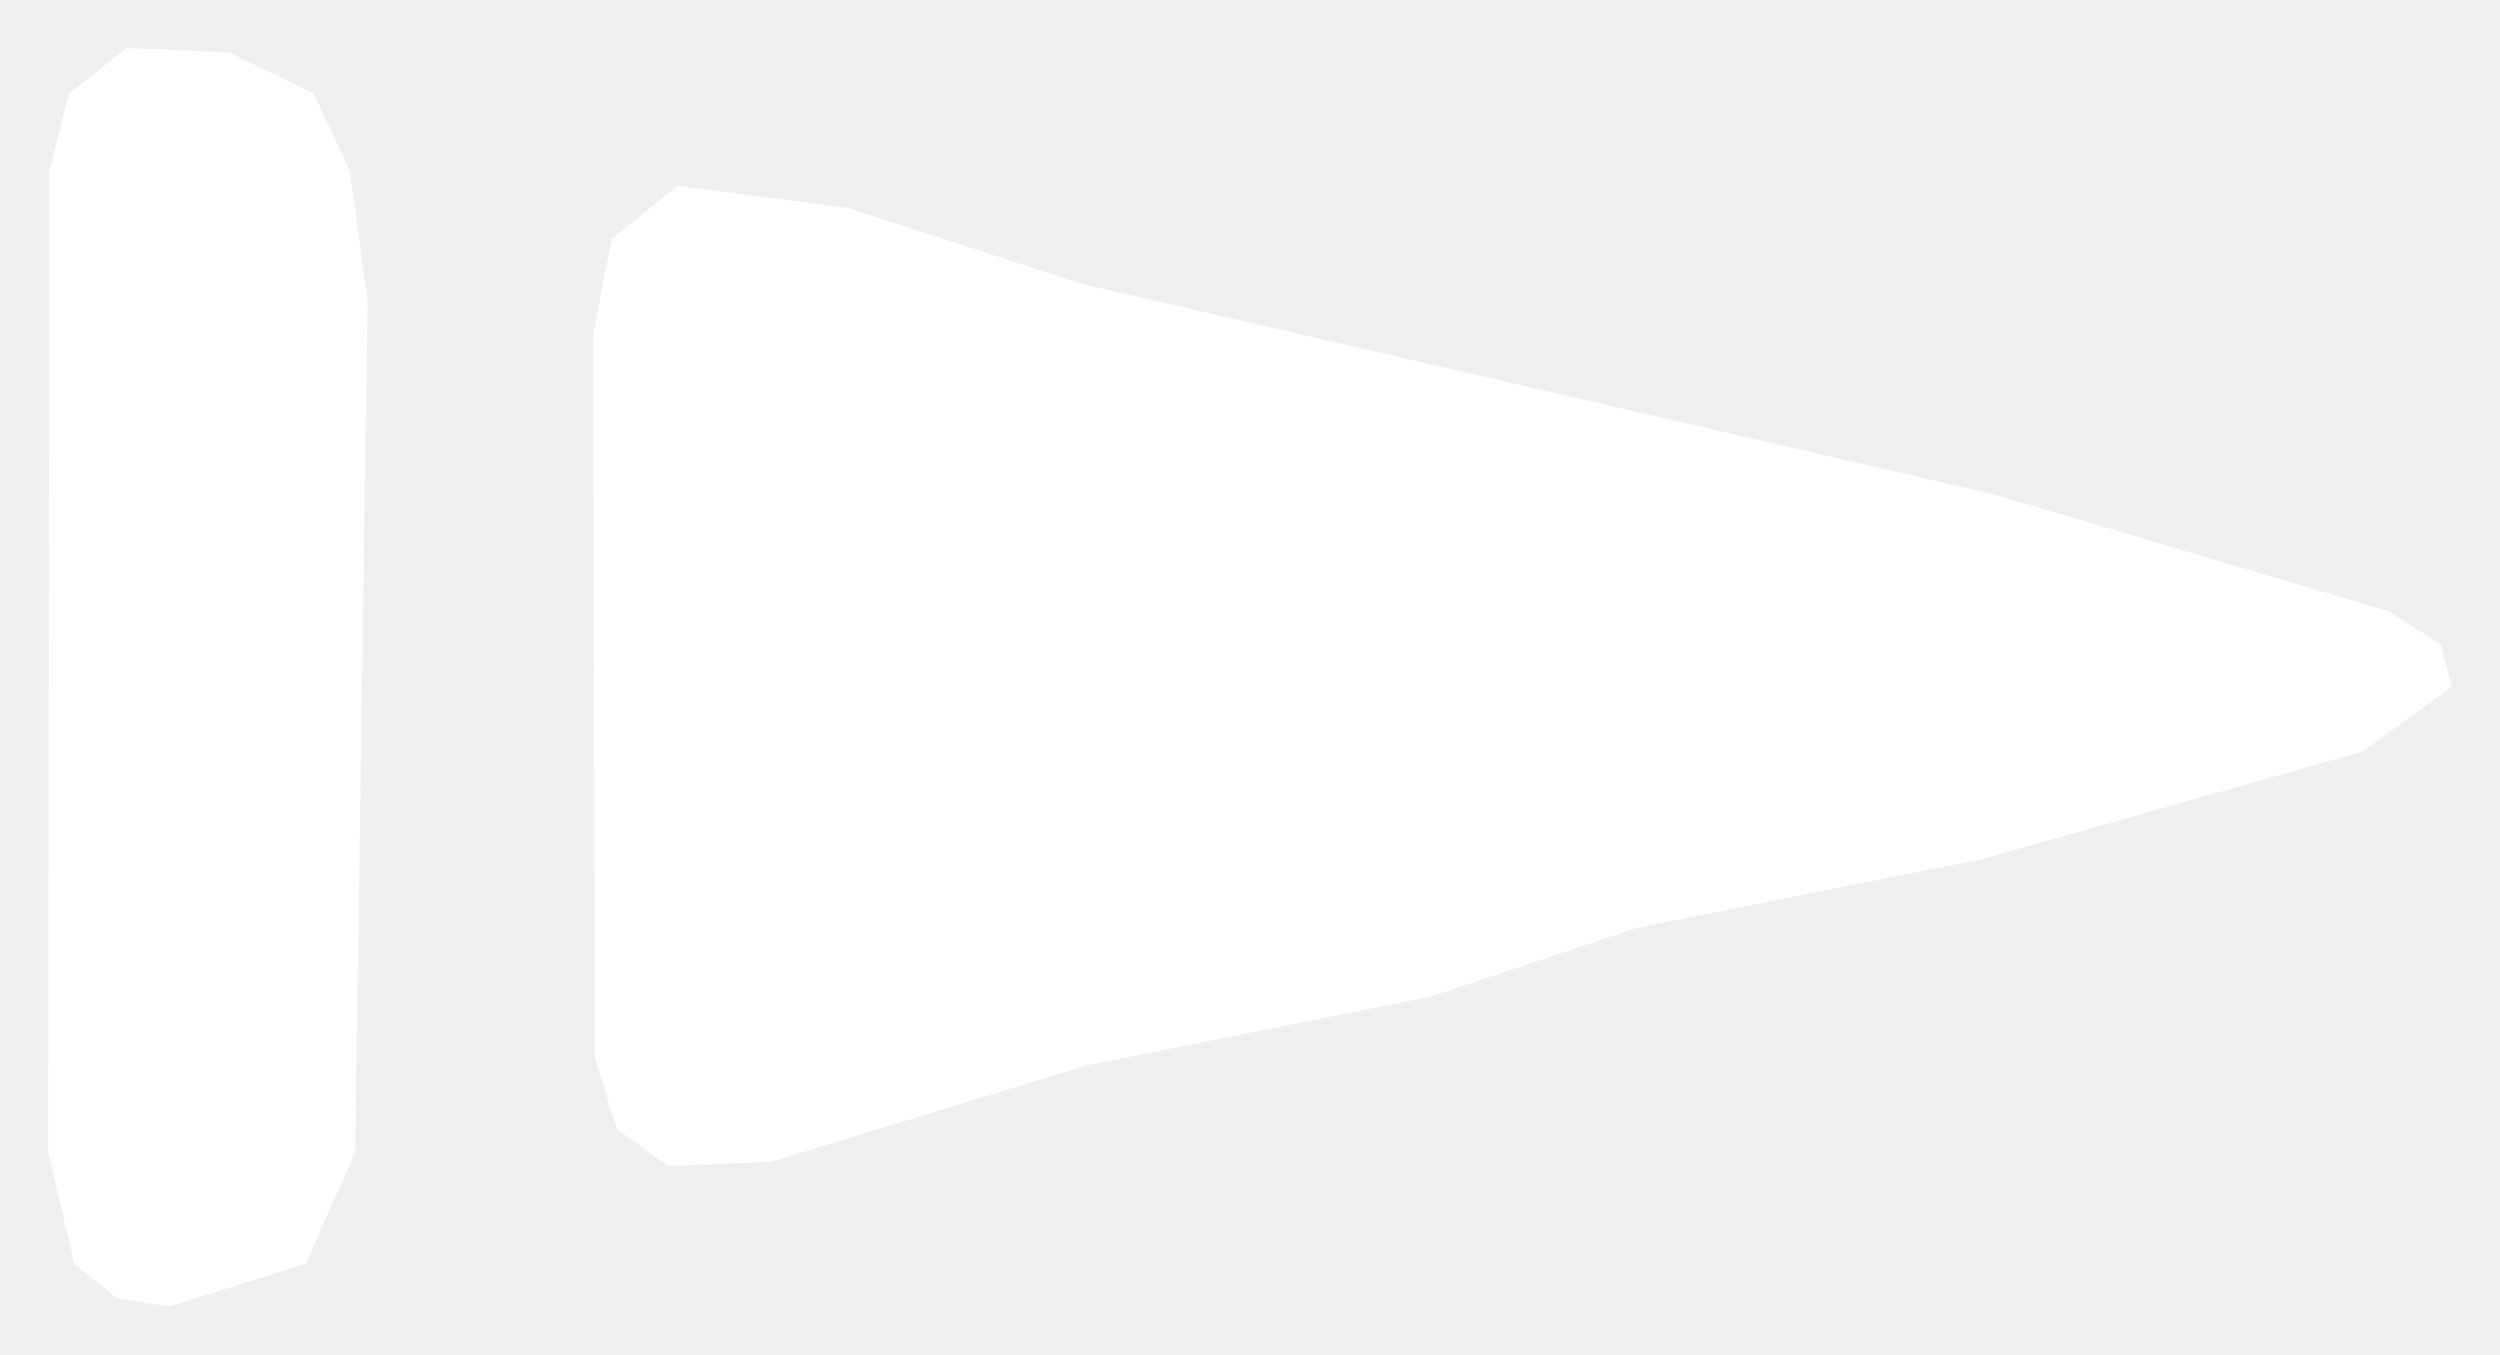
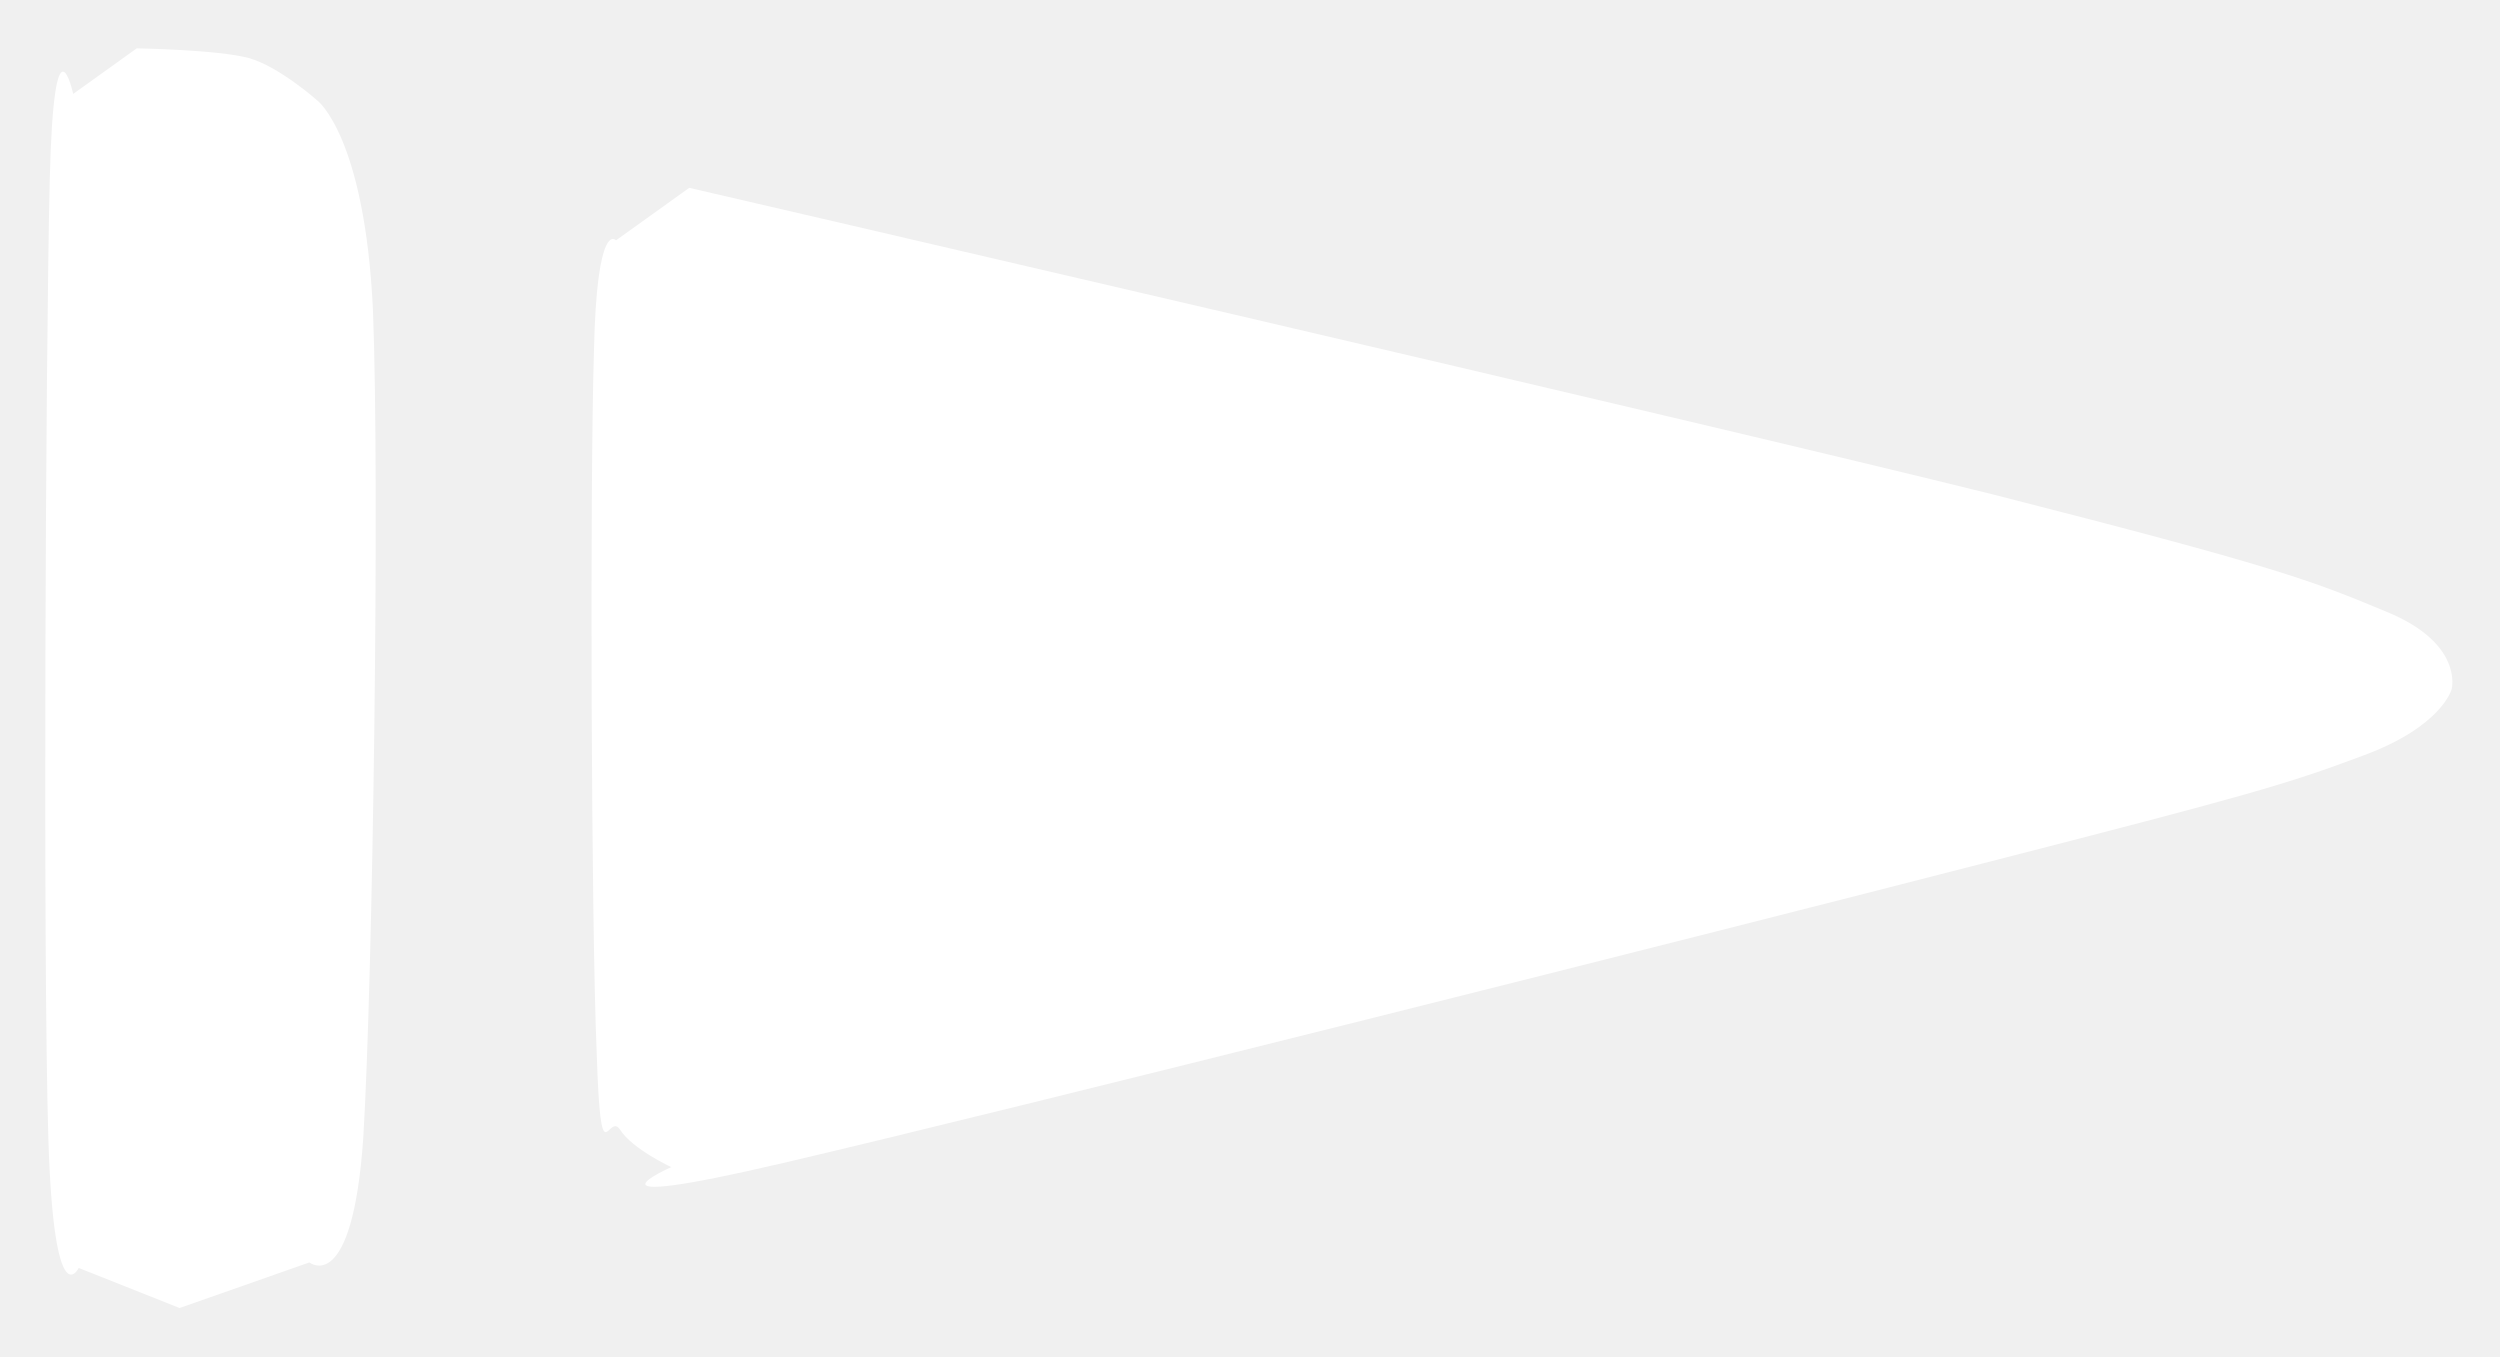
- <svg xmlns="http://www.w3.org/2000/svg" width="18.16" height="9.84" viewBox="4.46 8.57 18.16 9.84">
-   <path d="M5.38 8.92L4.96 9.25L4.82 9.81L4.81 16.94L5.00 17.75L5.31 18.00L5.69 18.06L6.68 17.75L7.04 16.94L7.13 10.75L7.00 9.81L6.74 9.25L6.12 8.95ZM9.38 9.92L8.90 10.31L8.77 11.00L8.78 16.25L8.94 16.77L9.31 17.04L10.06 17.01L12.35 16.31L14.85 15.81L16.35 15.31L18.86 14.81L21.62 14.03L22.27 13.56L22.19 13.25L21.81 13.01L18.94 12.16L12.31 10.63L10.62 10.08Z" fill="#ffffff" fill-rule="evenodd" />
+ <svg xmlns="http://www.w3.org/2000/svg" width="18.10" height="9.82" viewBox="4.45 8.57 18.10 9.82">
+   <path d="M5.44 8.92C5.44 8.92 4.98 9.25 4.98 9.25C4.98 9.25 4.84 8.61 4.81 9.88C4.78 11.14 4.76 15.5 4.8 16.81C4.84 18.12 5.02 17.75 5.02 17.75C5.02 17.75 5.75 18.04 5.75 18.04C5.75 18.04 6.69 17.71 6.69 17.71C6.69 17.71 7 17.96 7.08 16.81C7.15 15.66 7.2 12.07 7.15 10.81C7.09 9.56 6.75 9.3 6.75 9.3C6.75 9.3 6.47 9.05 6.25 8.99C6.03 8.93 5.44 8.92 5.44 8.92ZM9.44 9.93C9.44 9.93 8.91 10.31 8.91 10.31C8.91 10.31 8.77 10.15 8.75 11.12C8.72 12.1 8.73 15.25 8.77 16.19C8.8 17.12 8.85 16.61 8.94 16.75C9.03 16.89 9.31 17.02 9.31 17.02C9.31 17.02 8.54 17.36 10.12 16.99C11.71 16.62 16.91 15.31 18.81 14.82C20.72 14.33 21 14.25 21.56 14.04C22.13 13.83 22.2 13.56 22.2 13.56C22.2 13.56 22.29 13.23 21.73 13C21.18 12.77 20.92 12.67 18.88 12.15C16.83 11.64 9.44 9.93 9.44 9.93Z" fill="#ffffff" fill-rule="evenodd" />
</svg>
